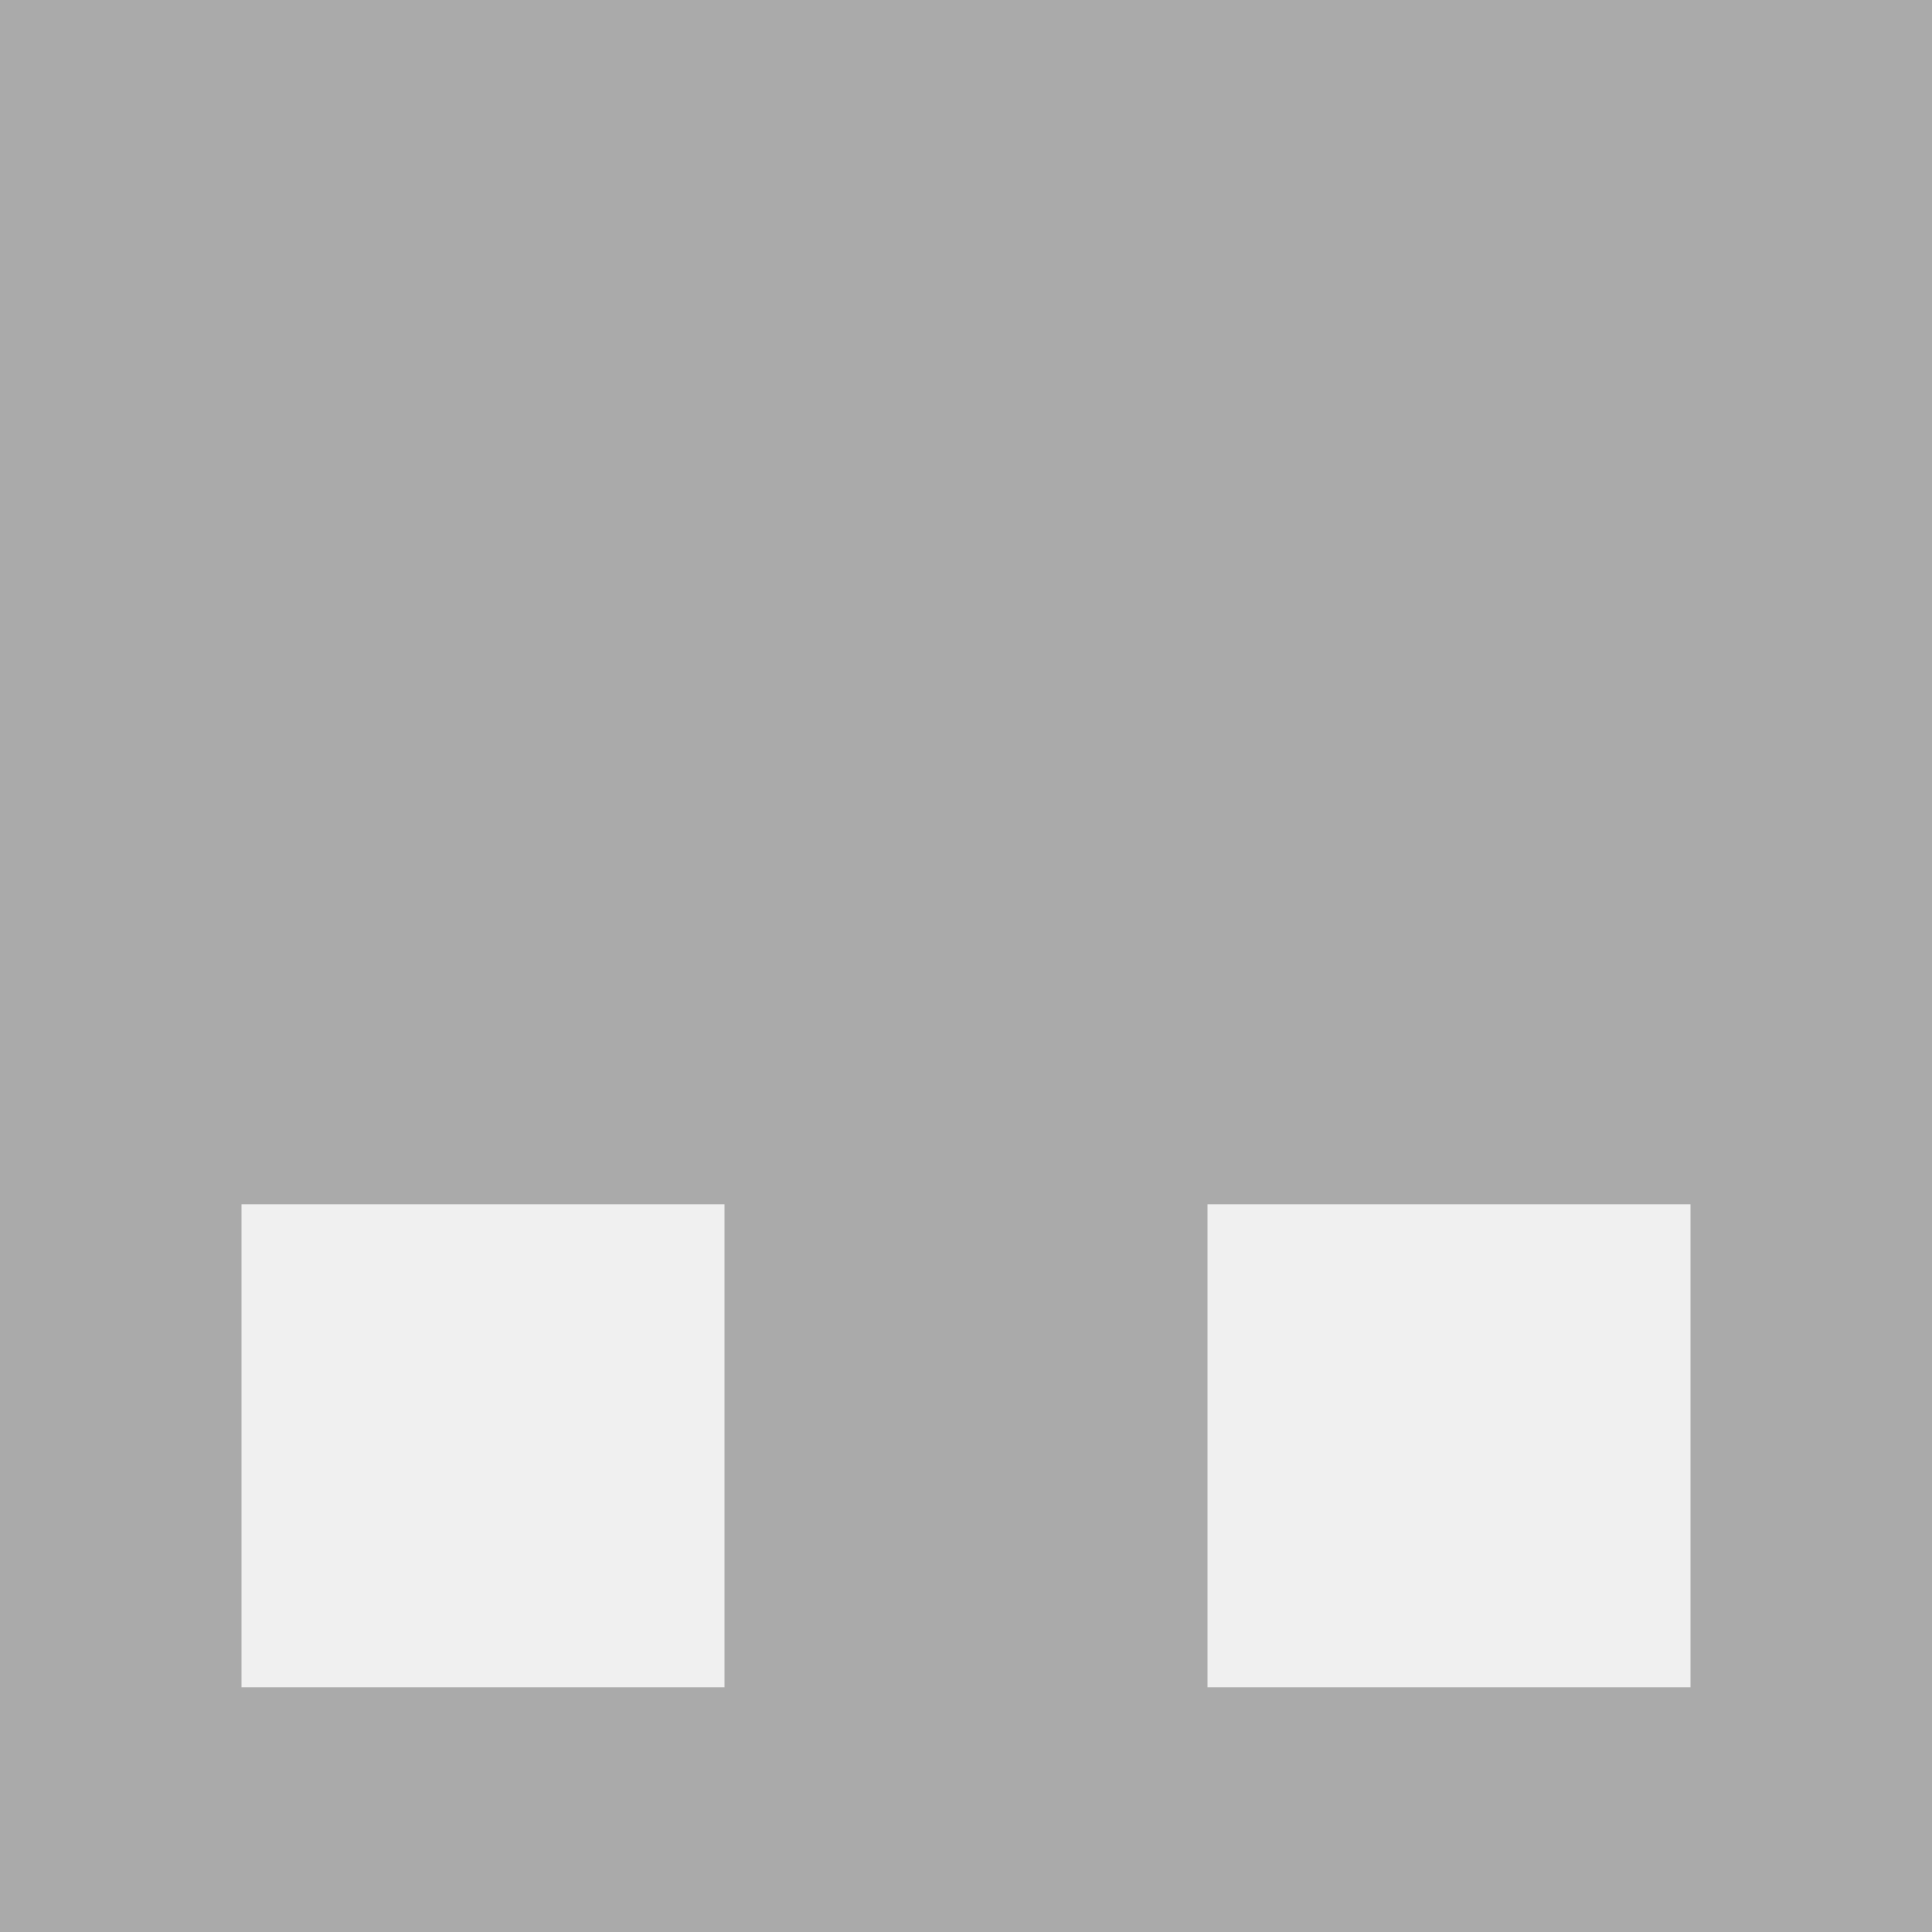
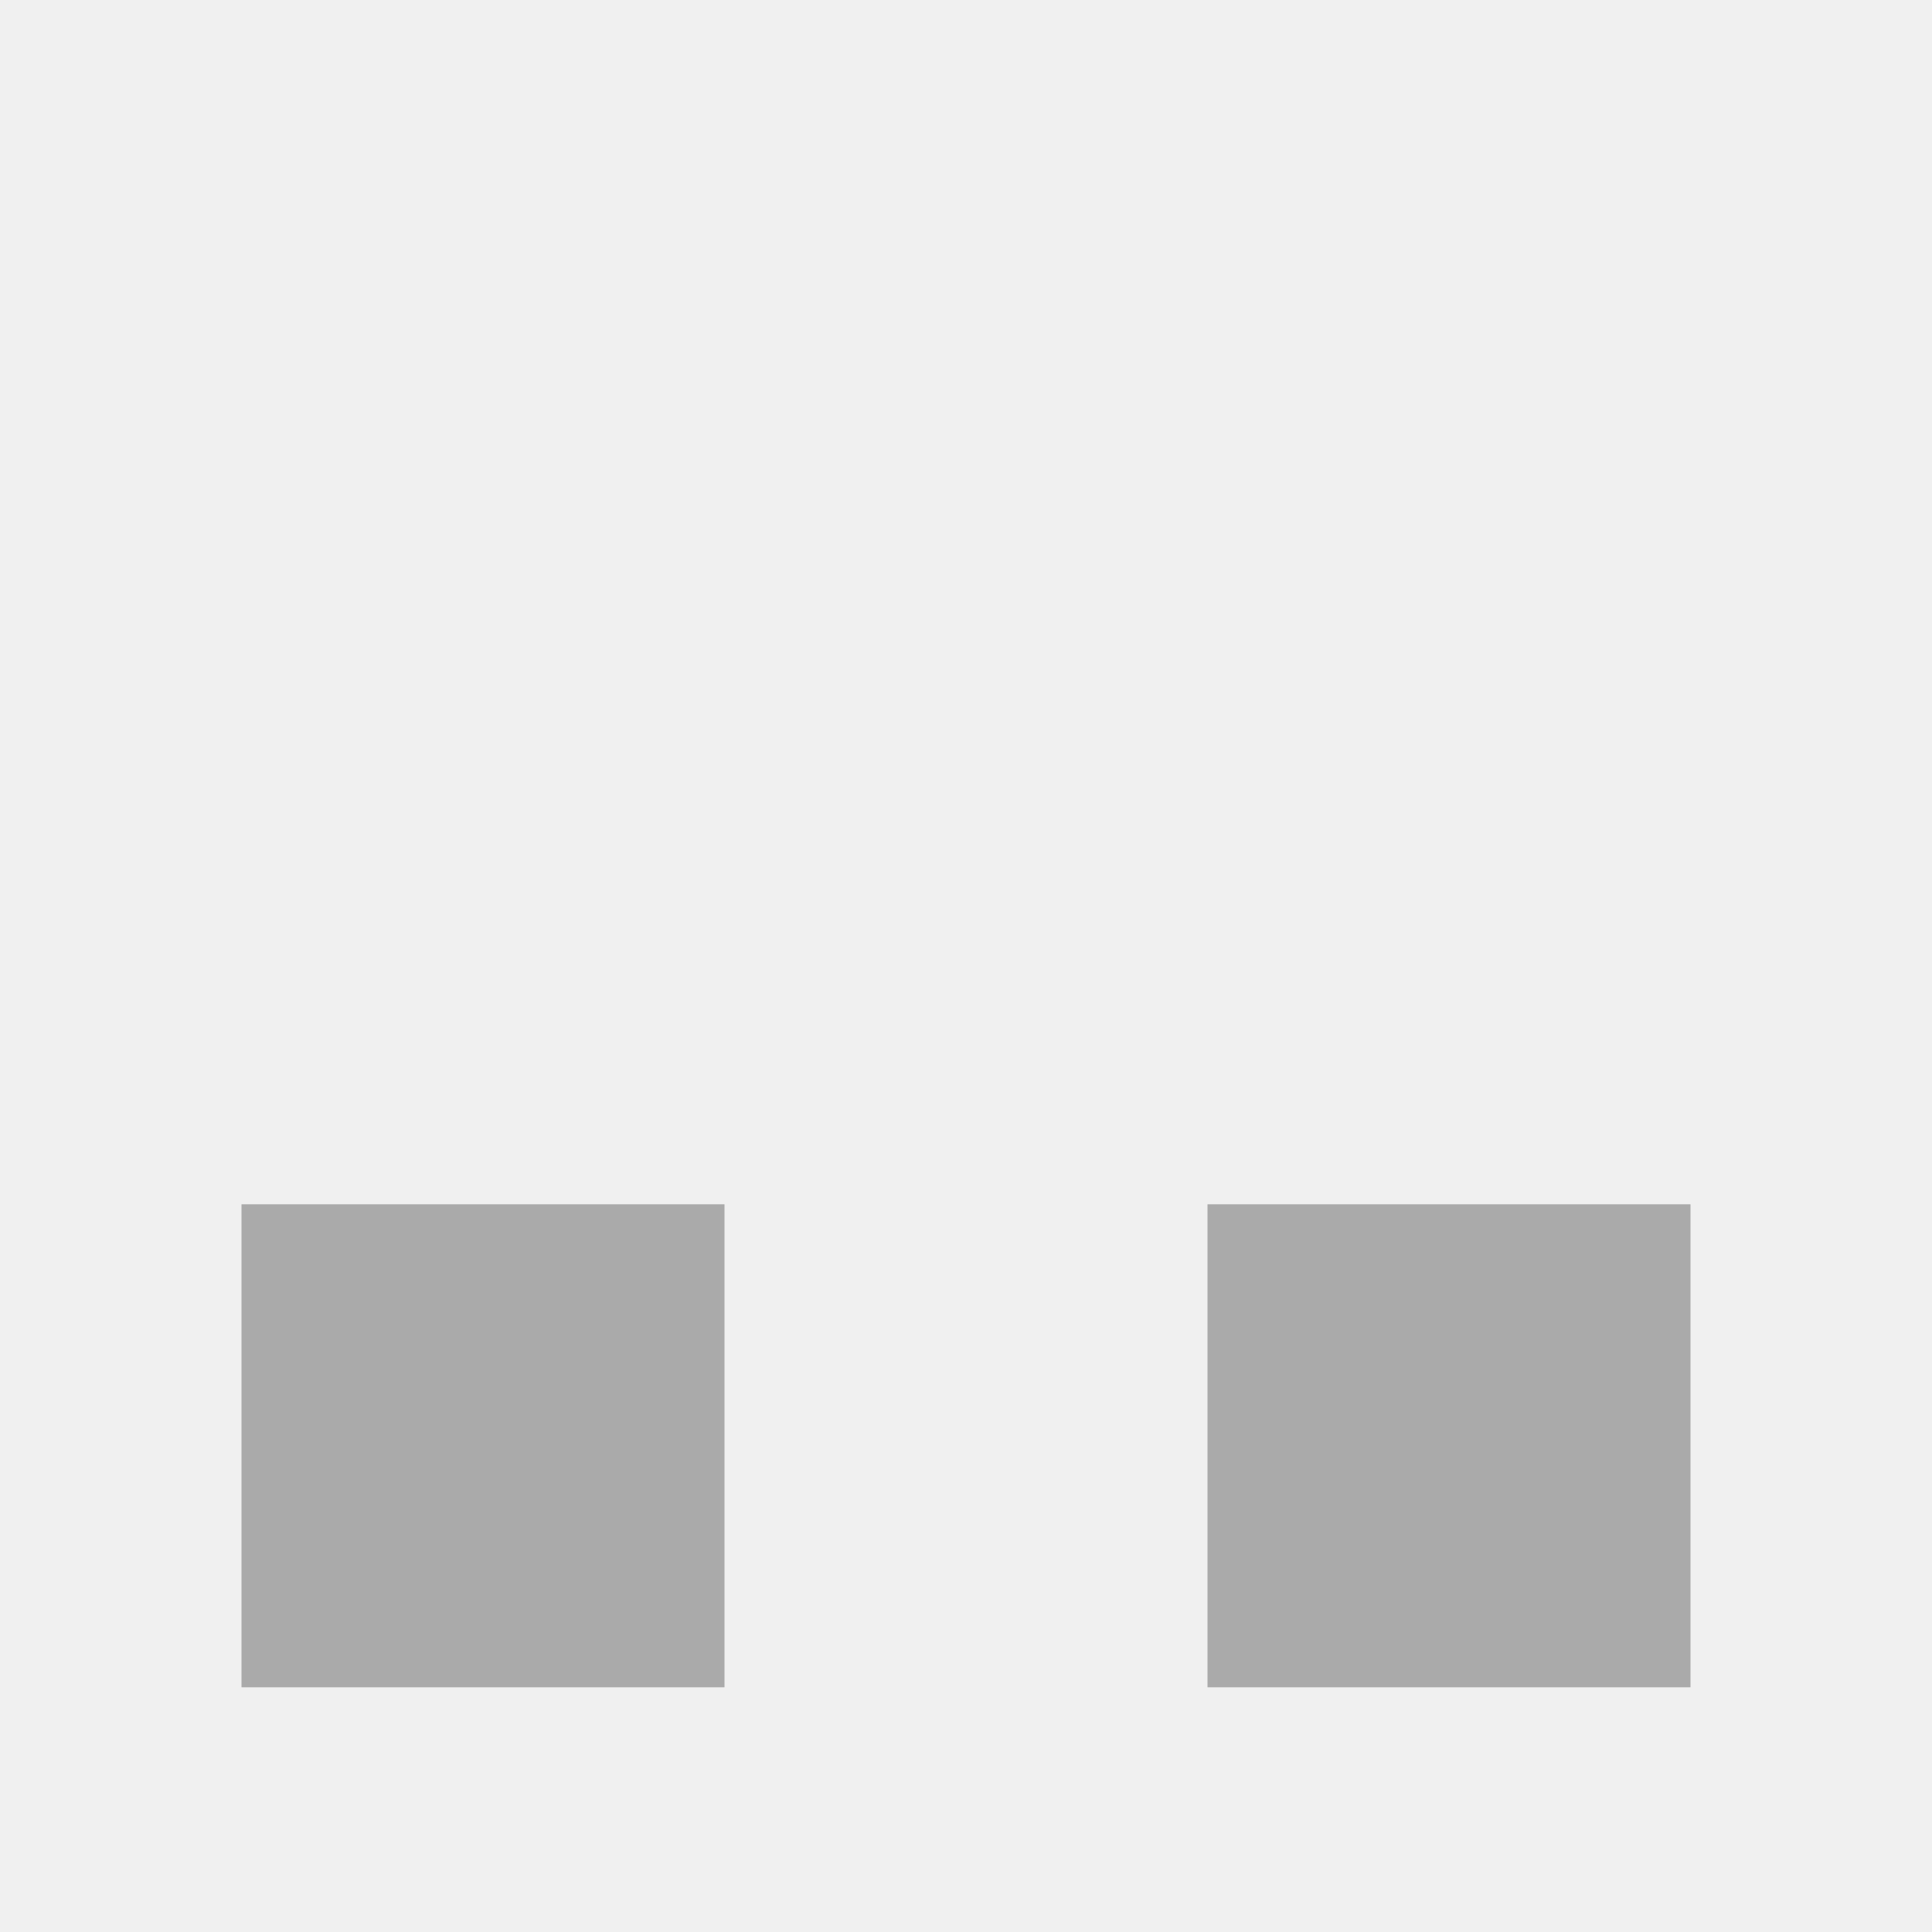
<svg xmlns="http://www.w3.org/2000/svg" version="1.1" id="layer1" x="0px" y="0px" viewBox="0 0 200 200" enable-background="new 0 0 200 200" xml:space="preserve">
  <g>
    <rect class="color1" fill="#FFFFFF" fill-opacity="0" width="200" height="200" />
-     <path class="color0" fill="#AAAAAA" d="M0,0v200h200V0H0z M75,174.667H25v-50h50V174.667z M175,174.667h-50v-50h50V174.667z" />
+     <path class="color0" fill="#AAAAAA" d="M75,174.667H25v-50h50V174.667z M175,174.667h-50v-50h50V174.667z" />
  </g>
</svg>
